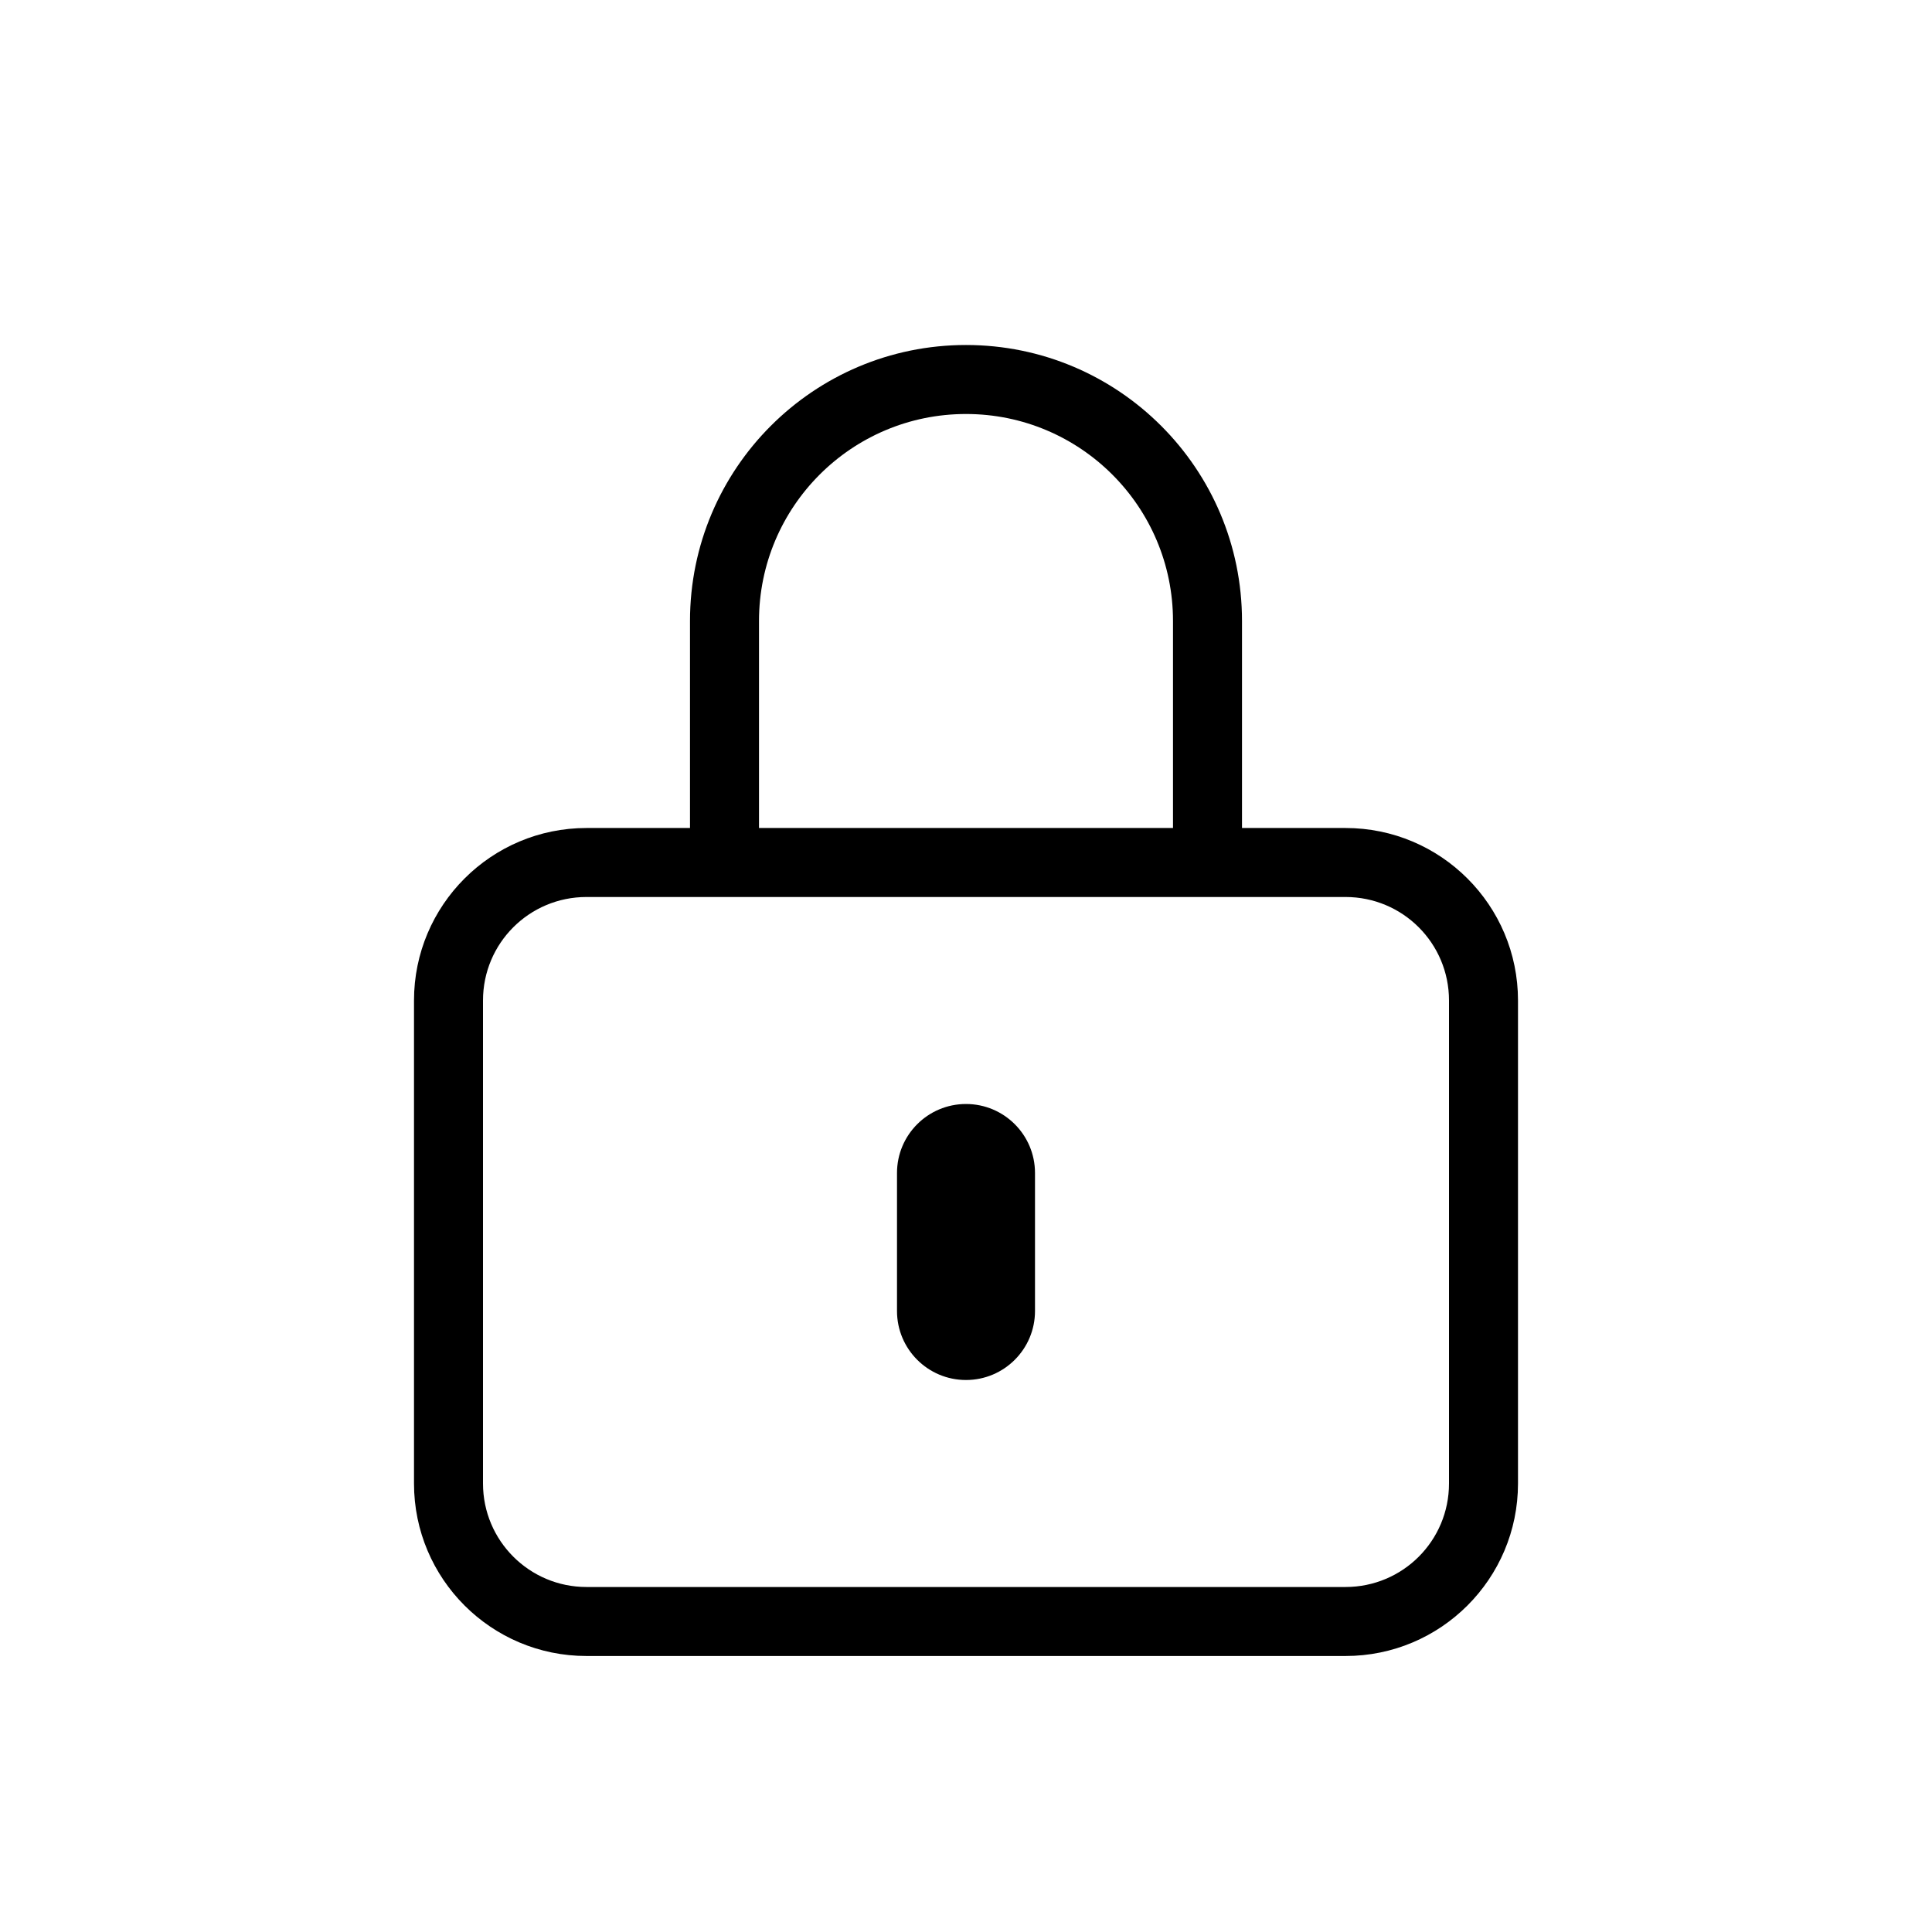
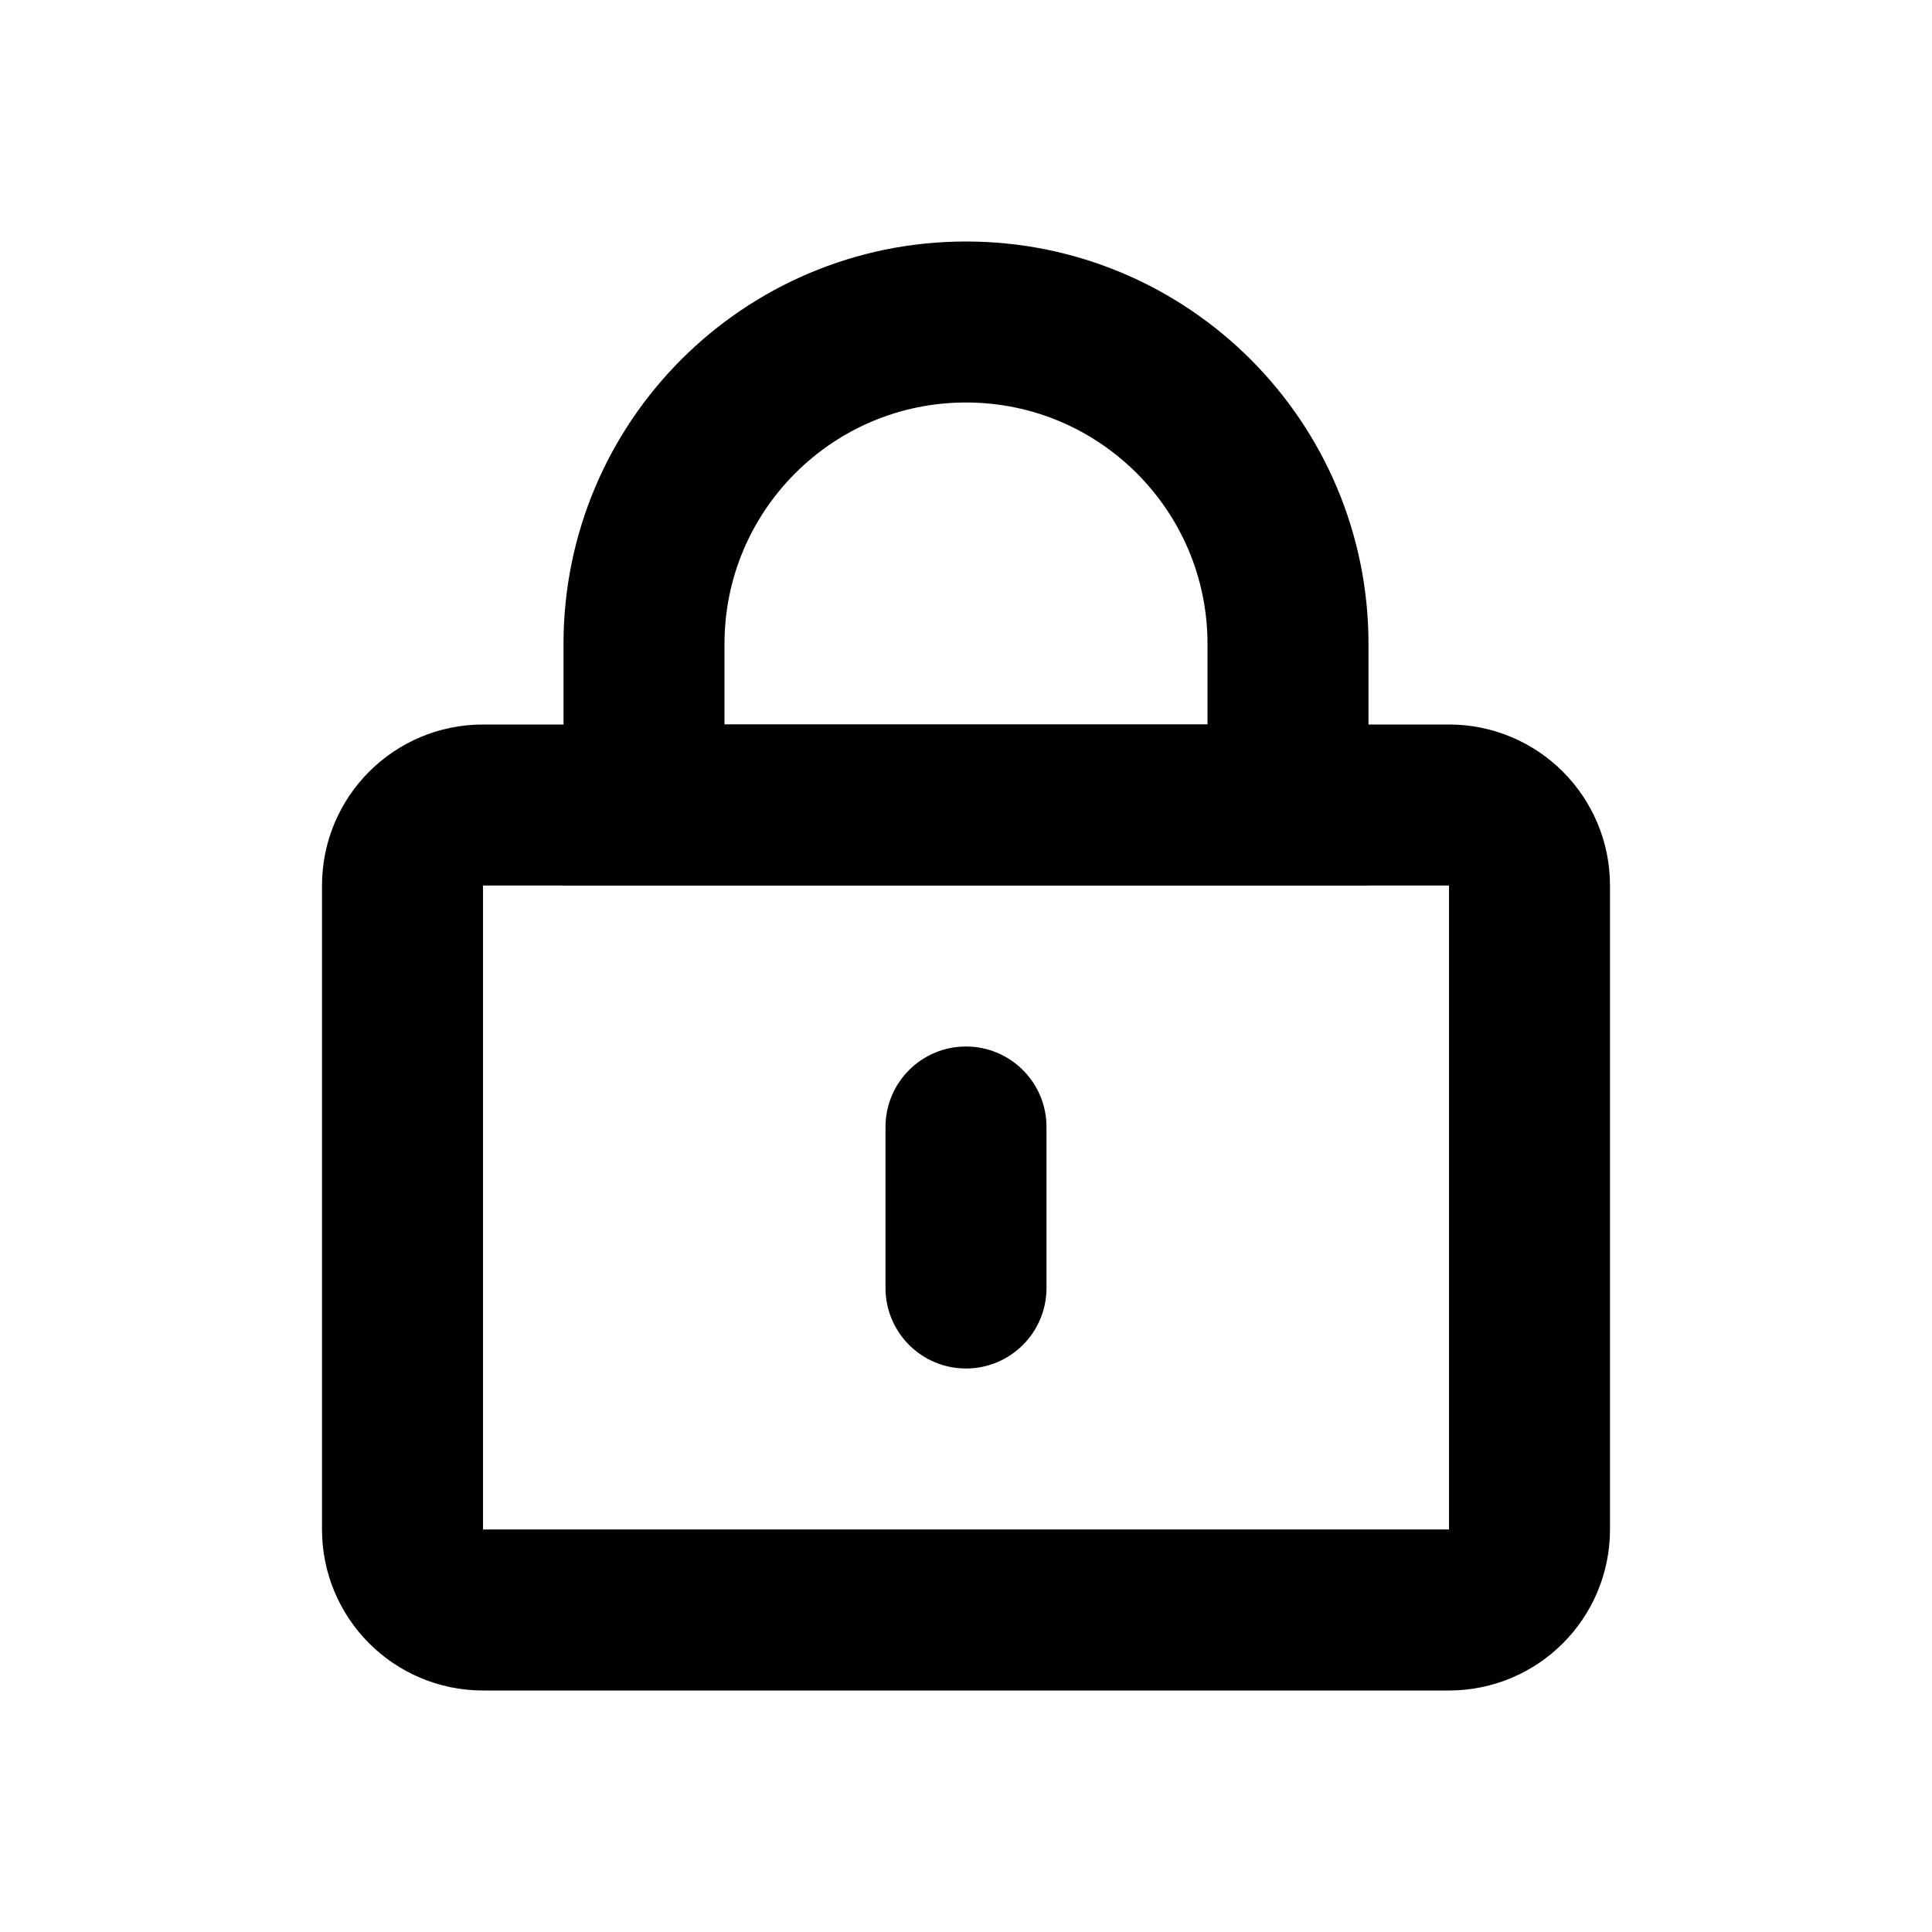
- <svg xmlns="http://www.w3.org/2000/svg" viewBox="0 0 28 28" width="28" height="28">
-   <path fill="currentColor" fill-rule="evenodd" d="M14 6a3 3 0 0 0-3 3v3h6V9a3 3 0 0 0-3-3zm4 6V9a4 4 0 0 0-8 0v3H8.5A2.5 2.5 0 0 0 6 14.5v7A2.5 2.5 0 0 0 8.5 24h11a2.5 2.5 0 0 0 2.5-2.5v-7a2.5 2.5 0 0 0-2.5-2.5H18zm-5 5a1 1 0 1 1 2 0v2a1 1 0 1 1-2 0v-2zm-6-2.5c0-.83.67-1.5 1.5-1.5h11c.83 0 1.5.67 1.5 1.5v7c0 .83-.67 1.5-1.5 1.5h-11A1.5 1.5 0 0 1 7 21.5v-7z">
-     </path>
+ <svg xmlns="http://www.w3.org/2000/svg" width="24" height="24" viewBox="0 0 24 24" fill="none">
+   <rect x="5" y="10" width="14" height="10" rx="1" stroke="black" stroke-width="2" />
+   <path d="M8 8C8 5.791 9.791 4 12 4C14.209 4 16 5.791 16 8V10H8V8Z" stroke="black" stroke-width="2" />
+   <rect x="11" y="13" width="2" height="4" rx="1" fill="black" />
</svg>
